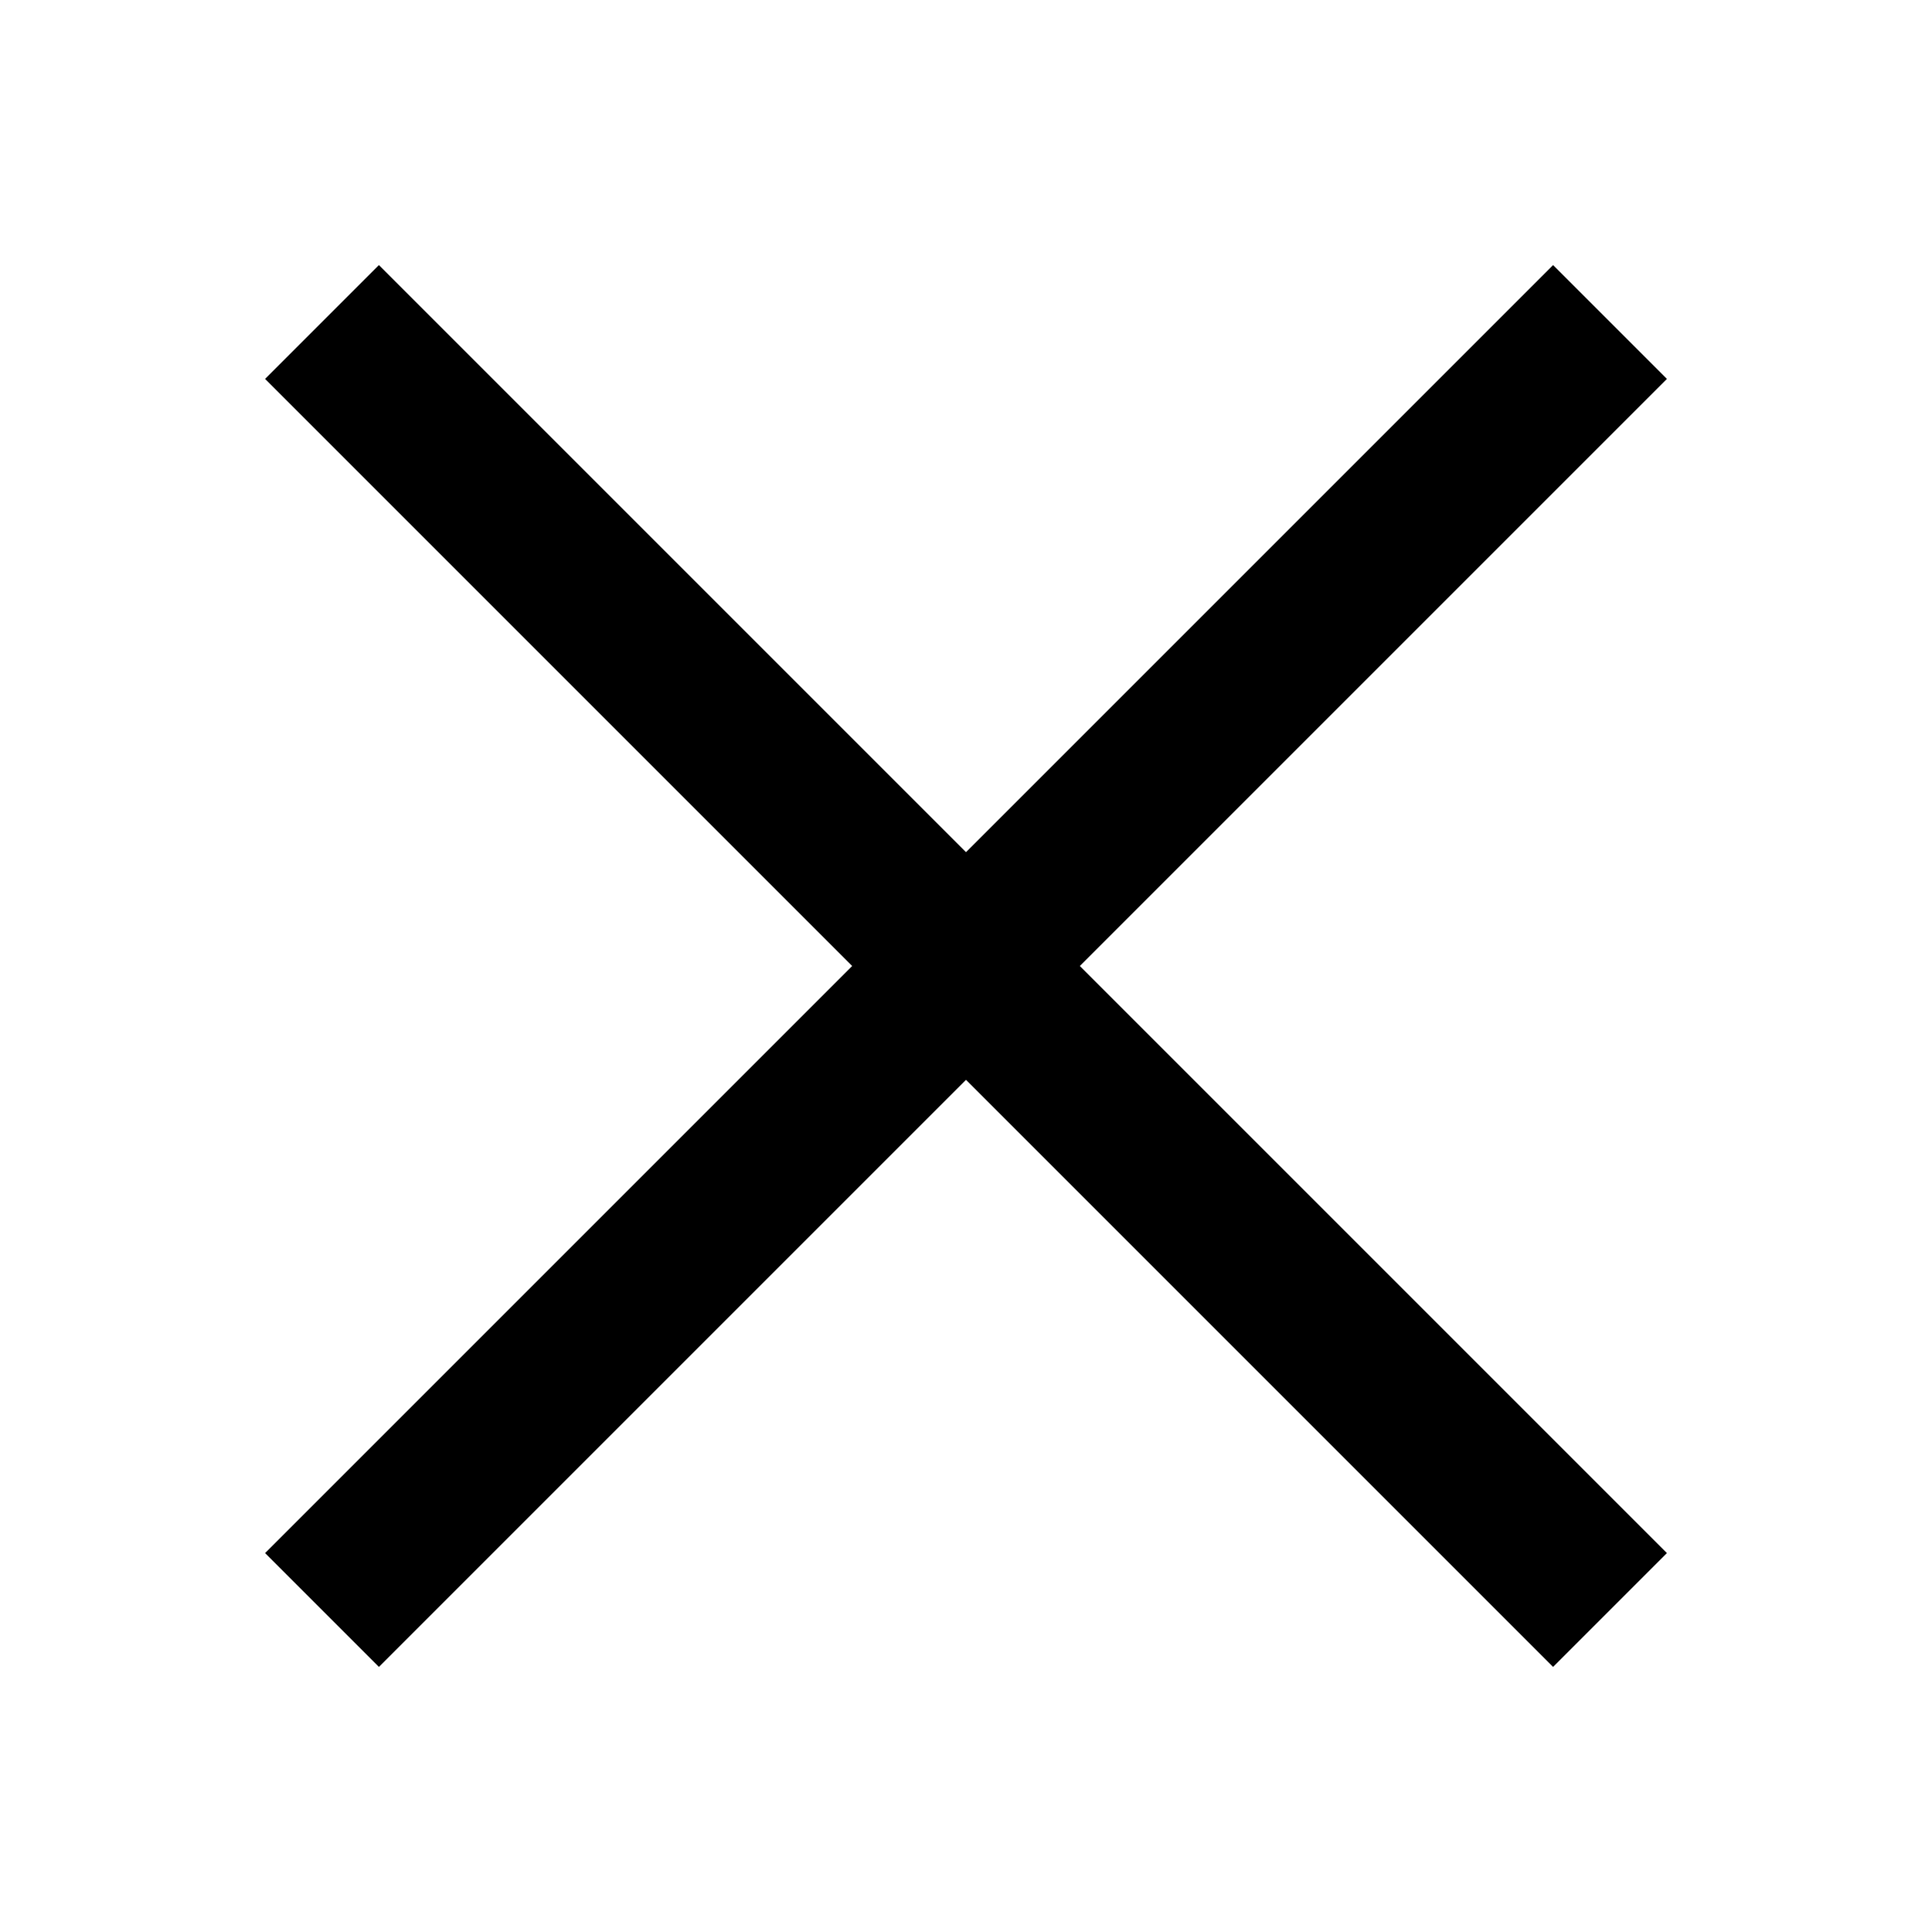
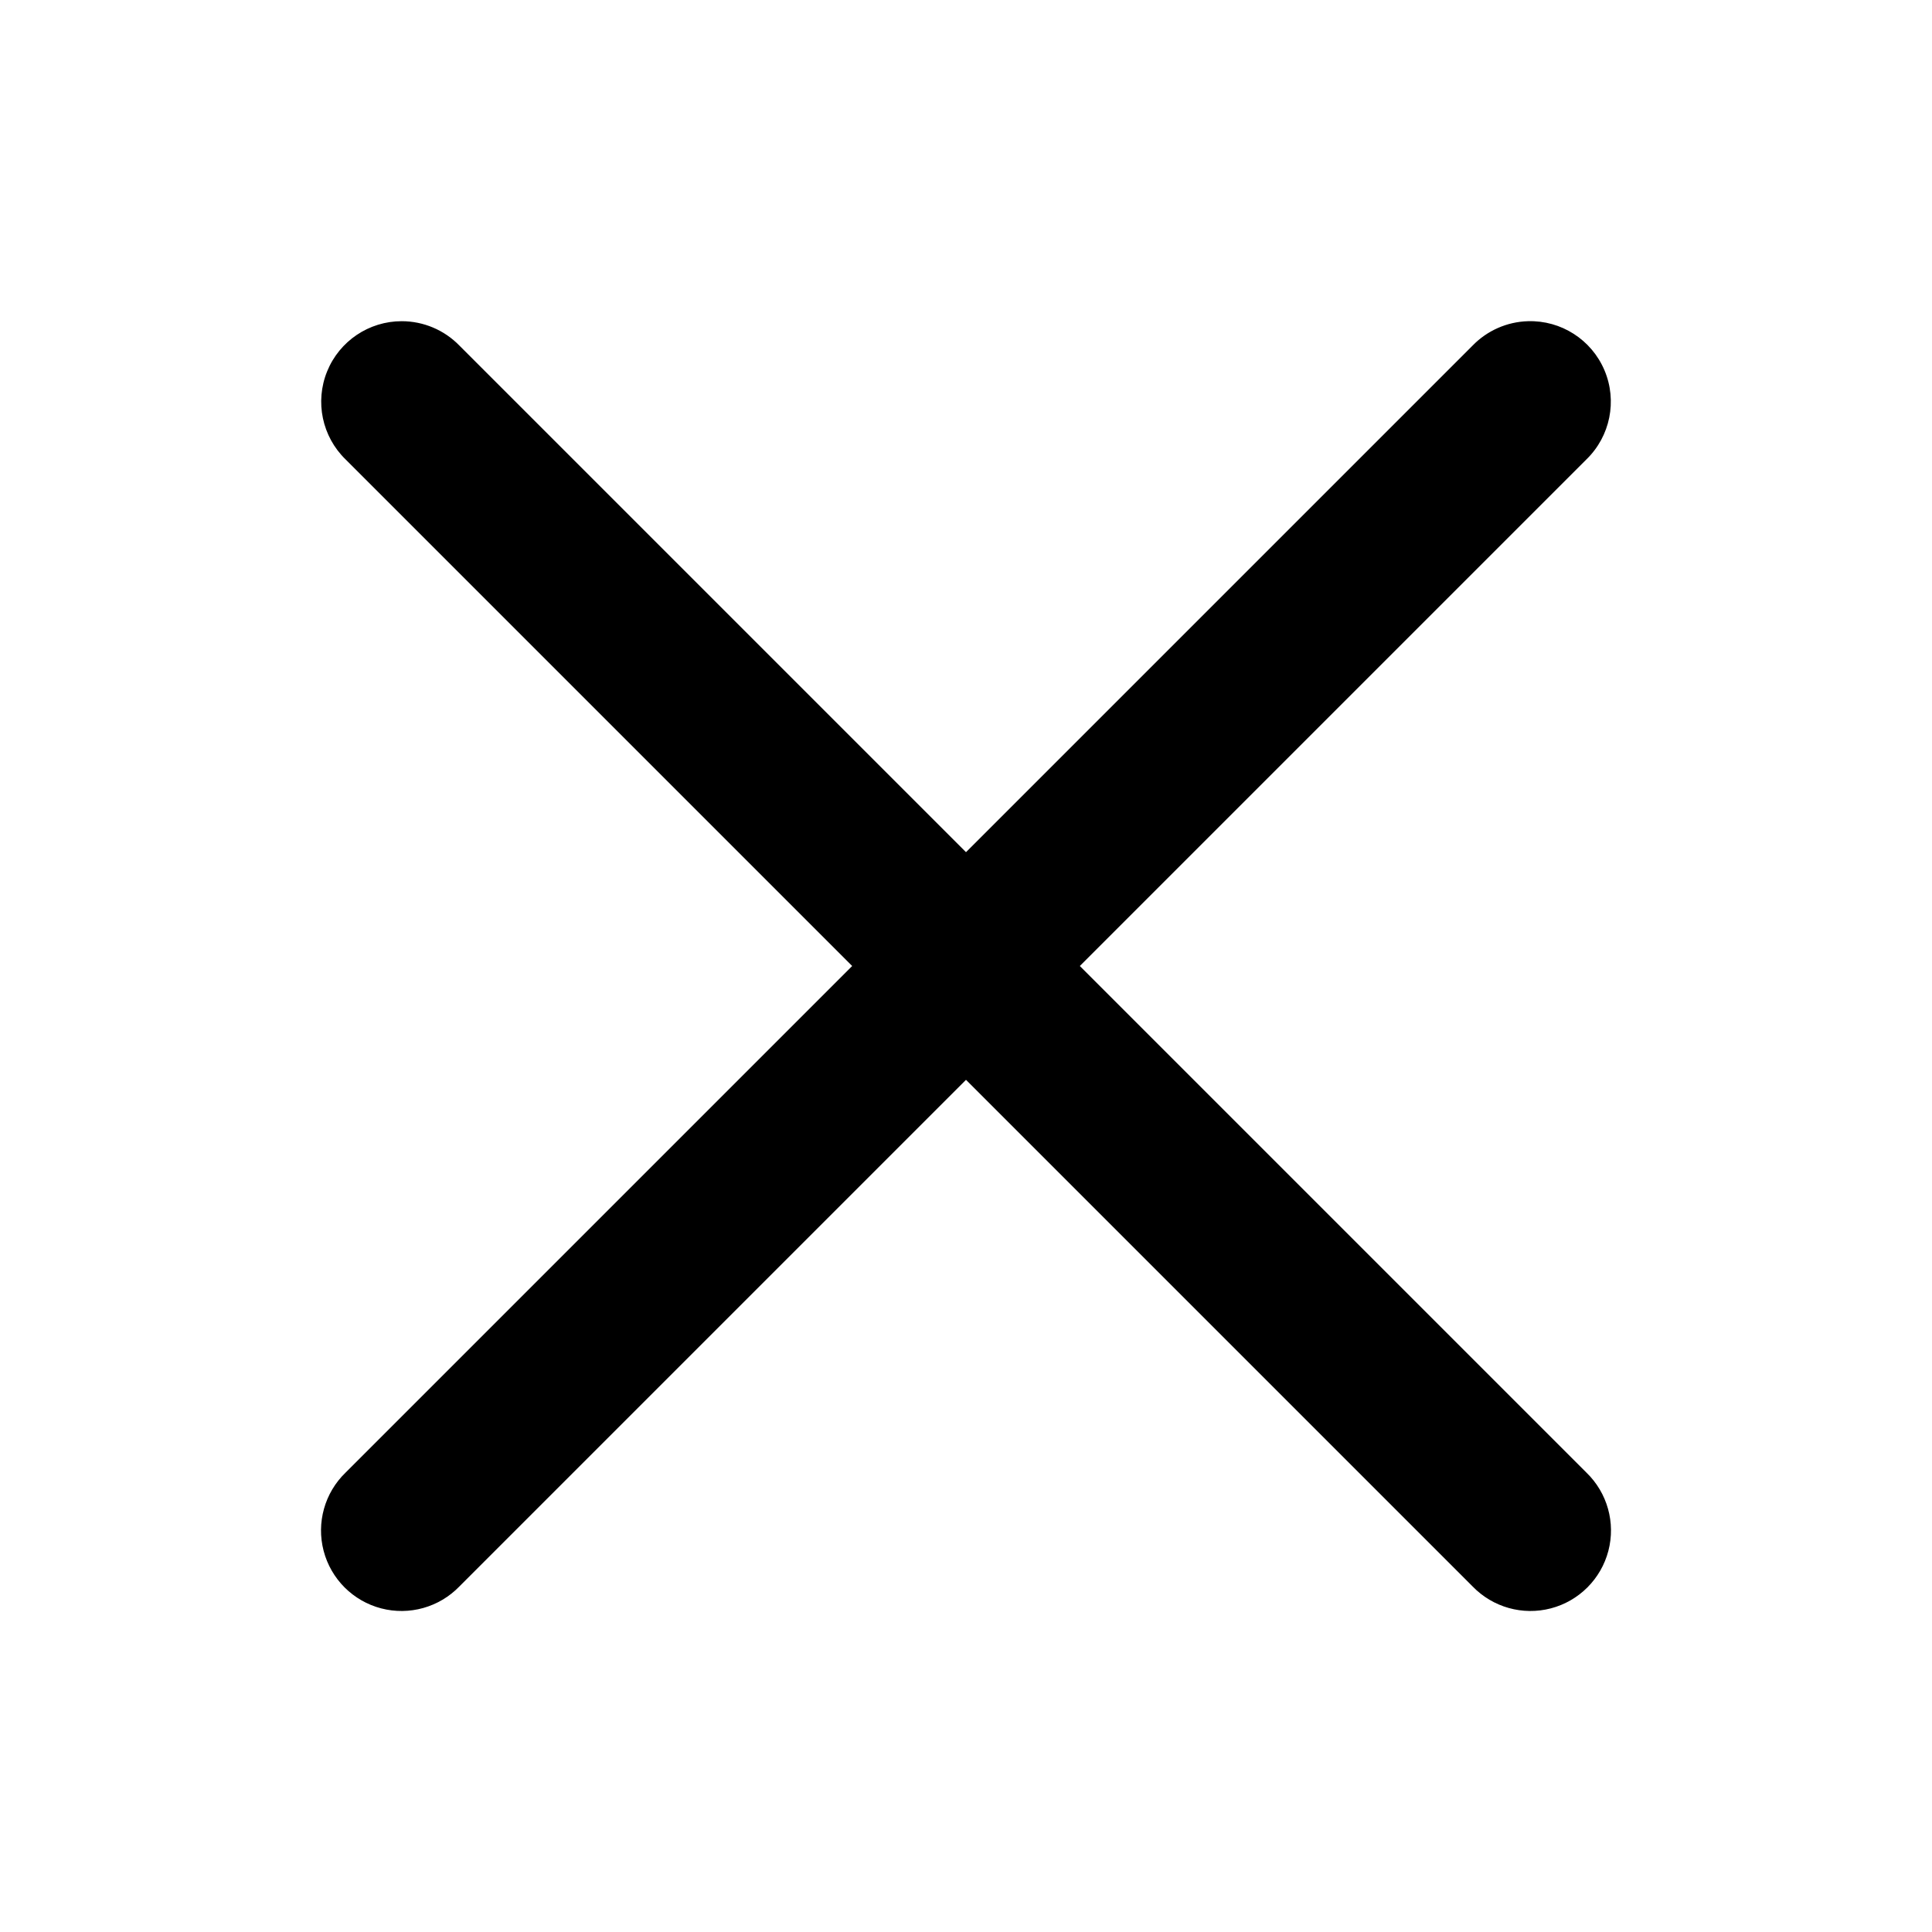
<svg xmlns="http://www.w3.org/2000/svg" x="0px" y="0px" width="24" height="24" viewBox="0 0 24 24">
-   <path d="M 4.707 3.293 L 3.293 4.707 L 10.586 12 L 3.293 19.293 L 4.707 20.707 L 12 13.414 L 19.293 20.707 L 20.707 19.293 L 13.414 12 L 20.707 4.707 L 19.293 3.293 L 12 10.586 L 4.707 3.293 z" />
+   <path d="M 4.99 3.99 A 1 1 0 0 0 4.293 5.707 L 10.586 12 L 4.293 18.293 A 1 1 0 1 0 5.707 19.707 L 12 13.414 L 18.293 19.707 A 1 1 0 1 0 19.707 18.293 L 13.414 12 L 19.707 5.707 A 1 1 0 0 0 18.98 3.99 A 1 1 0 0 0 18.293 4.293 L 12 10.586 L 5.707 4.293 A 1 1 0 0 0 4.99 3.99 z" />
</svg>
